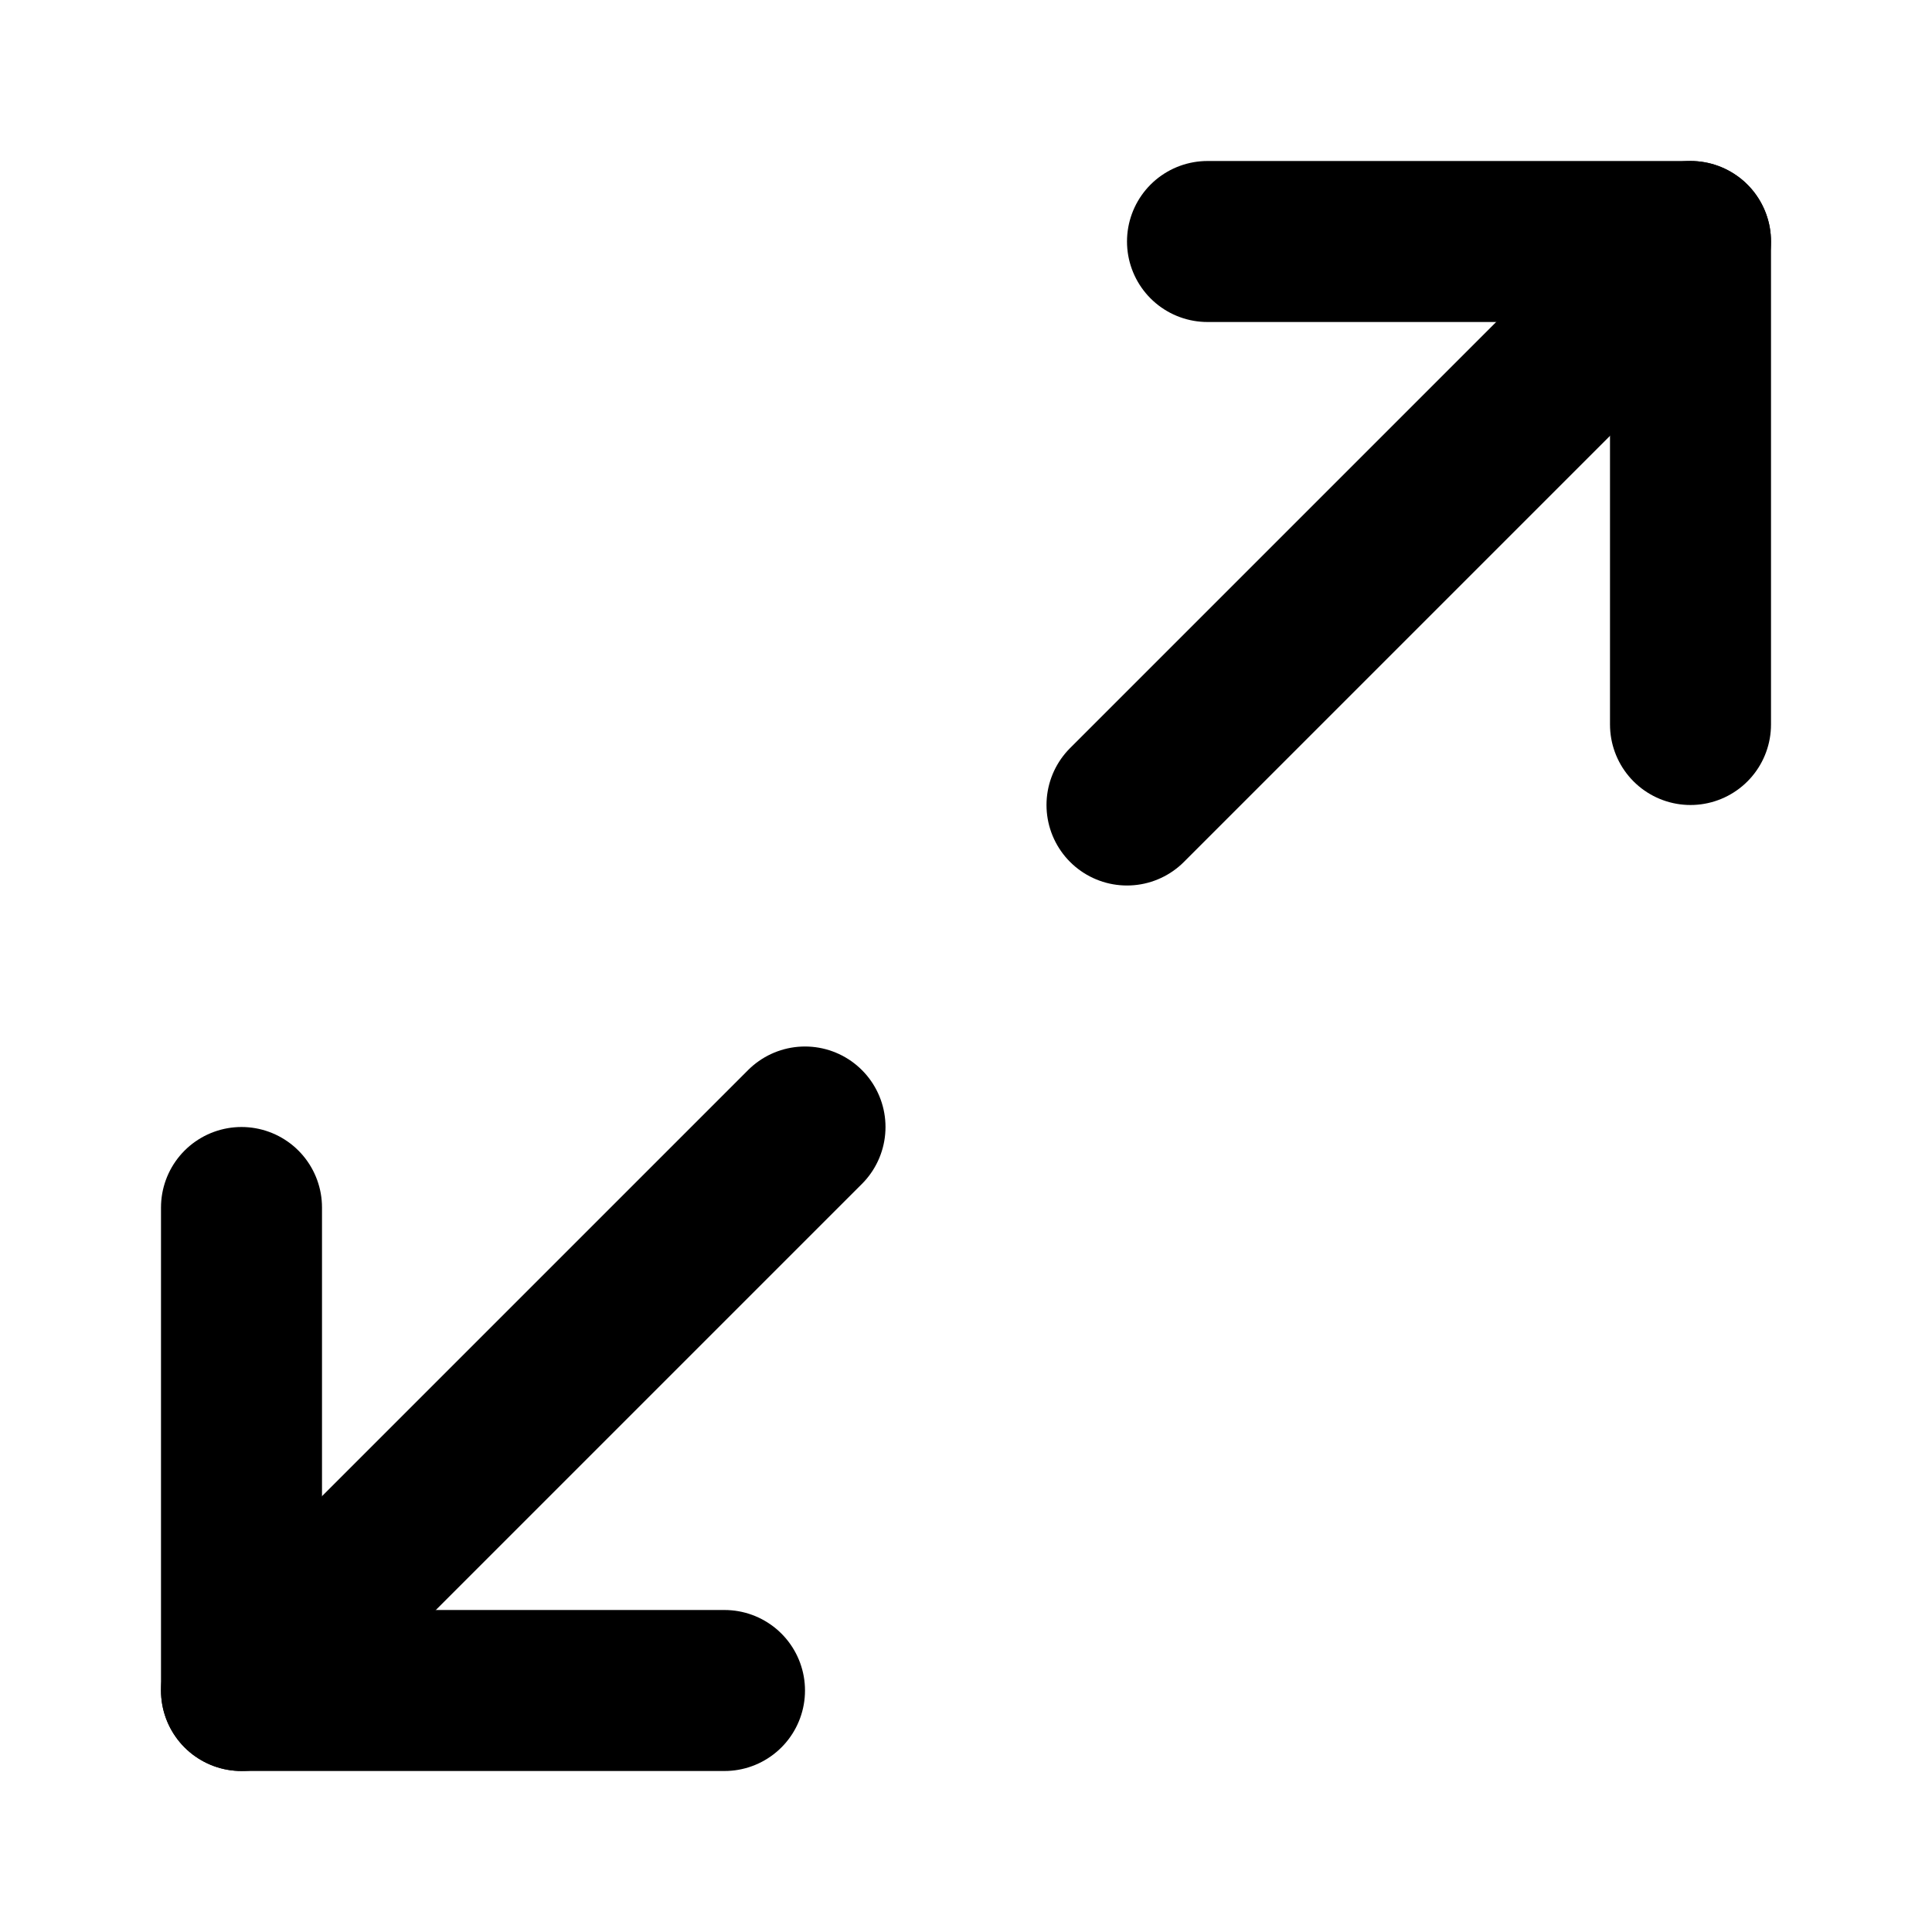
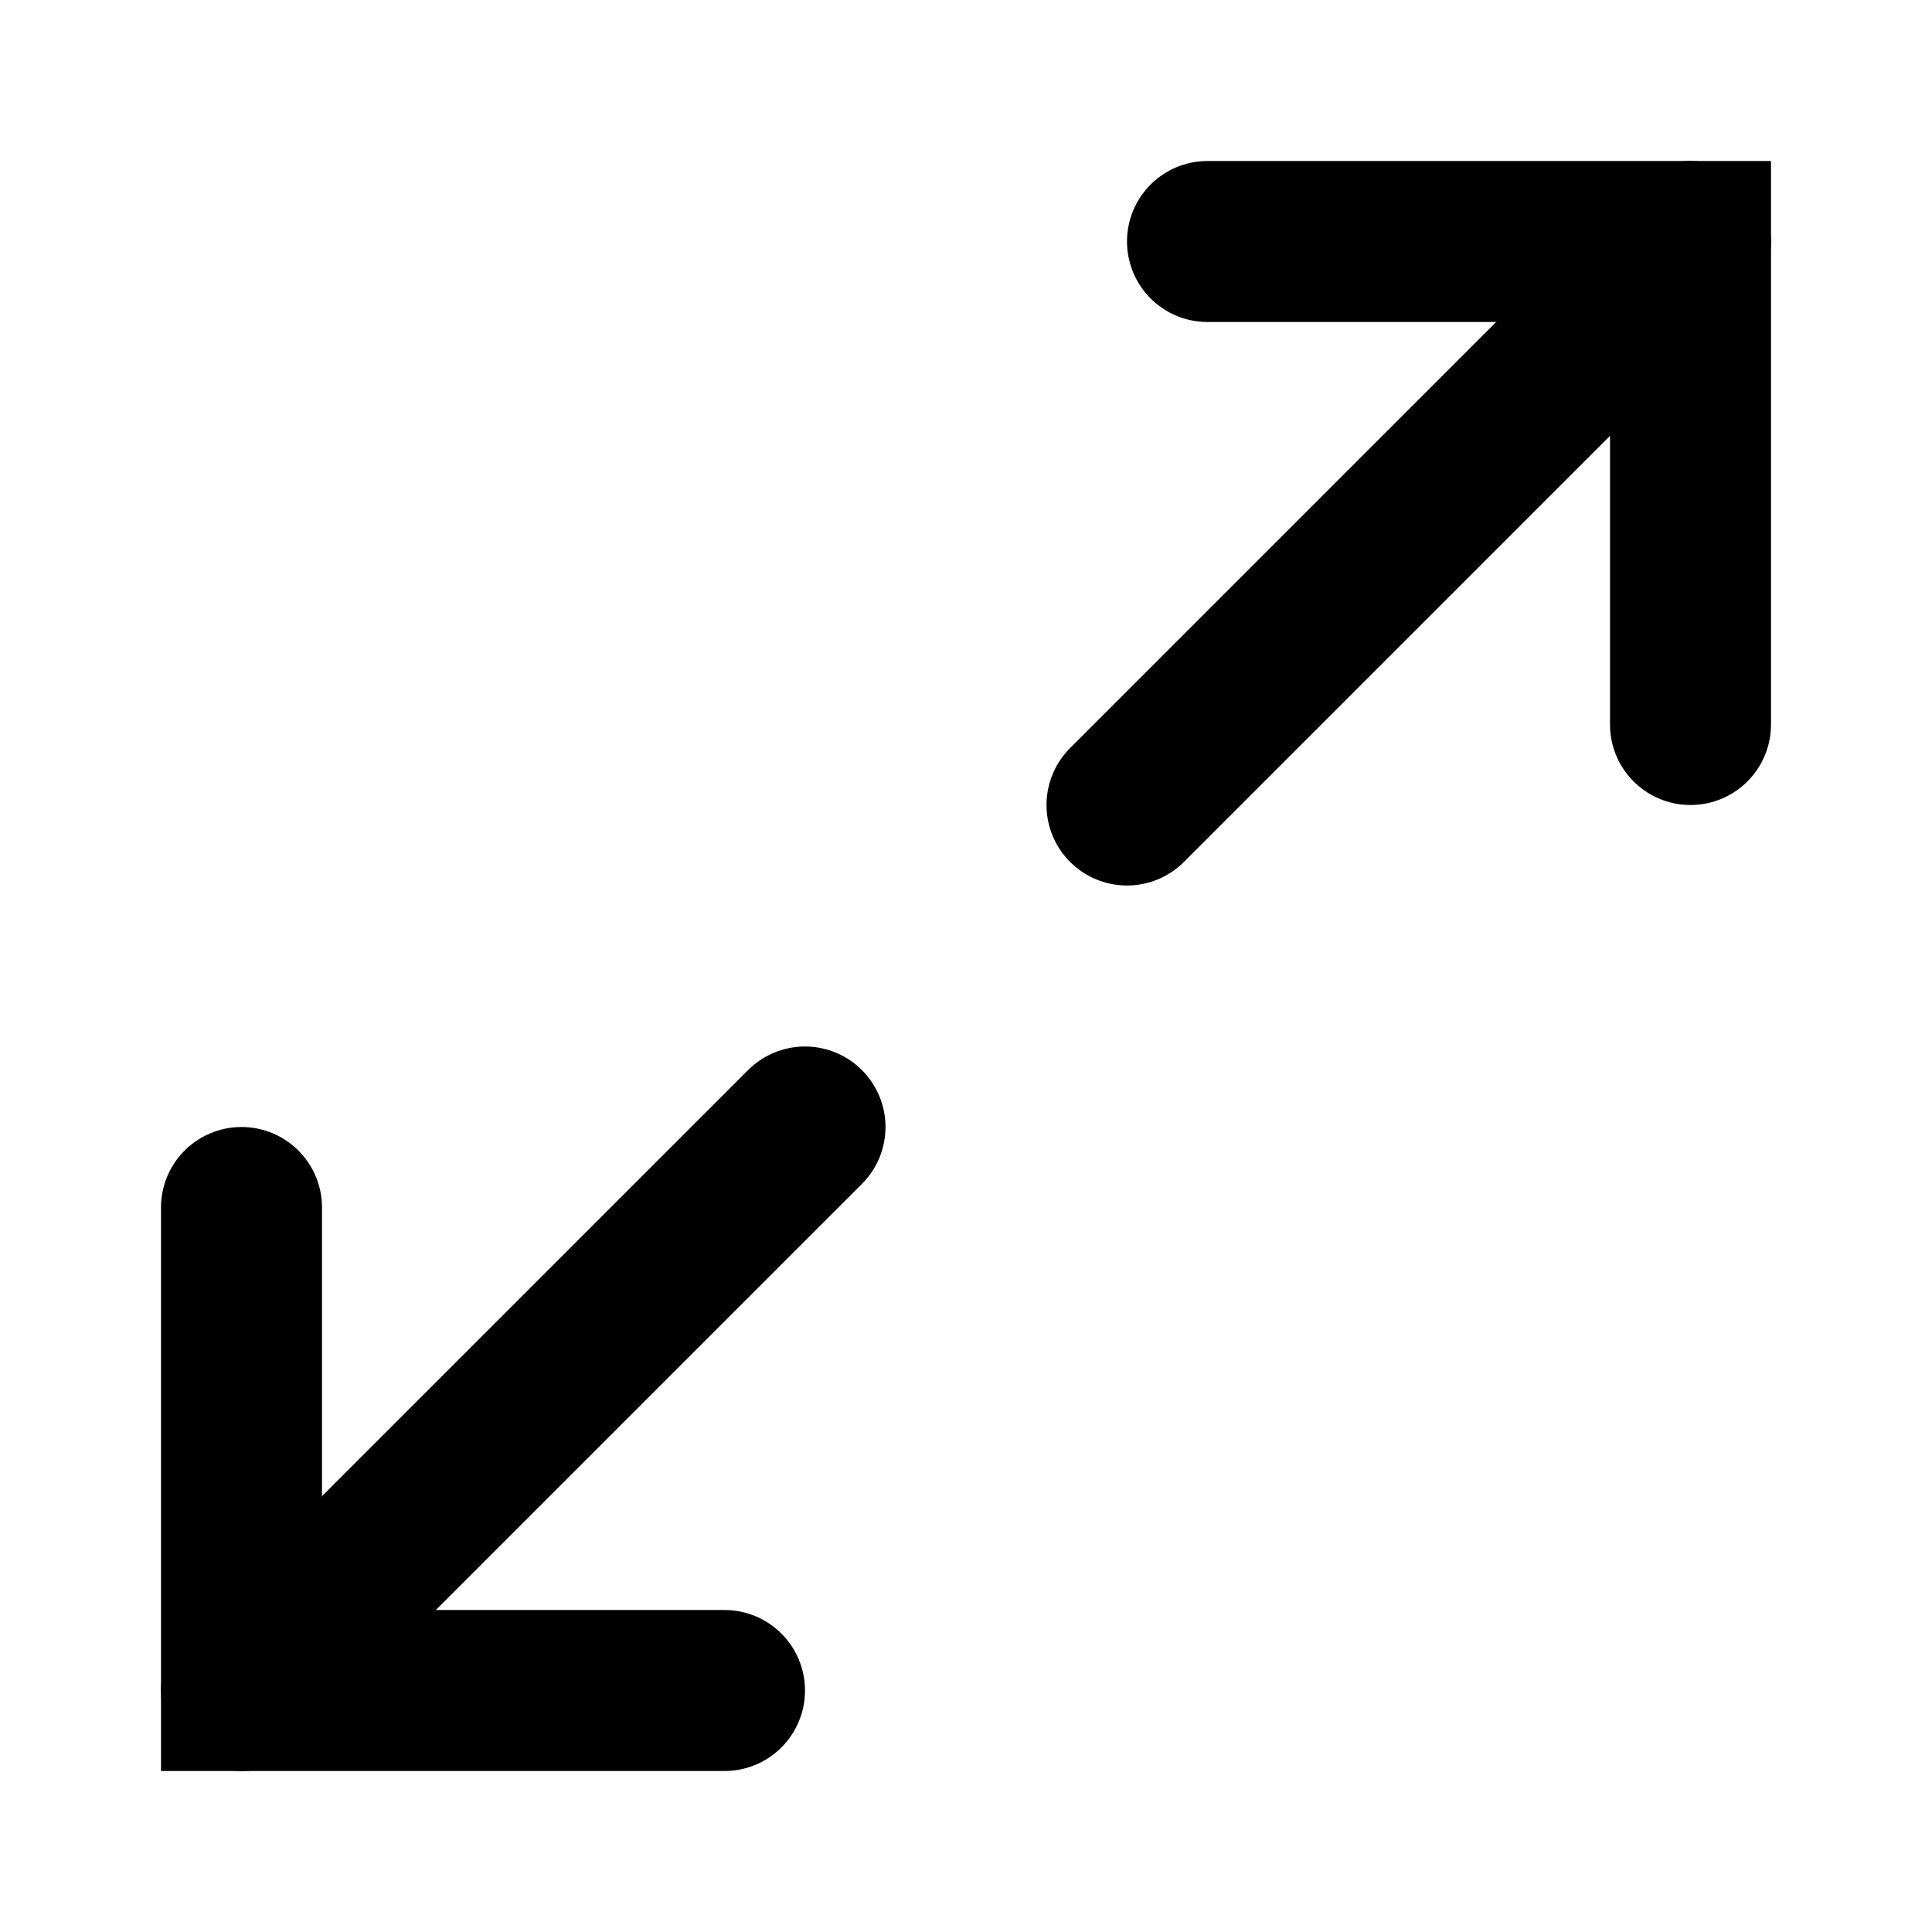
- <svg xmlns="http://www.w3.org/2000/svg" width="24" height="24" viewBox="0 0 24 24" fill="none" stroke="currentColor" stroke-width="2" stroke-linecap="round" stroke-linejoin="round" class="feather feather-maximize-2">
+ <svg xmlns="http://www.w3.org/2000/svg" width="24" height="24" viewBox="0 0 24 24" fill="none" stroke="currentColor" stroke-width="2" stroke-linecap="round" strokeLinejoin="round" class="feather feather-maximize-2">
  <polyline points="15 3 21 3 21 9" />
  <polyline points="9 21 3 21 3 15" />
  <line x1="21" y1="3" x2="14" y2="10" />
  <line x1="3" y1="21" x2="10" y2="14" />
</svg>
